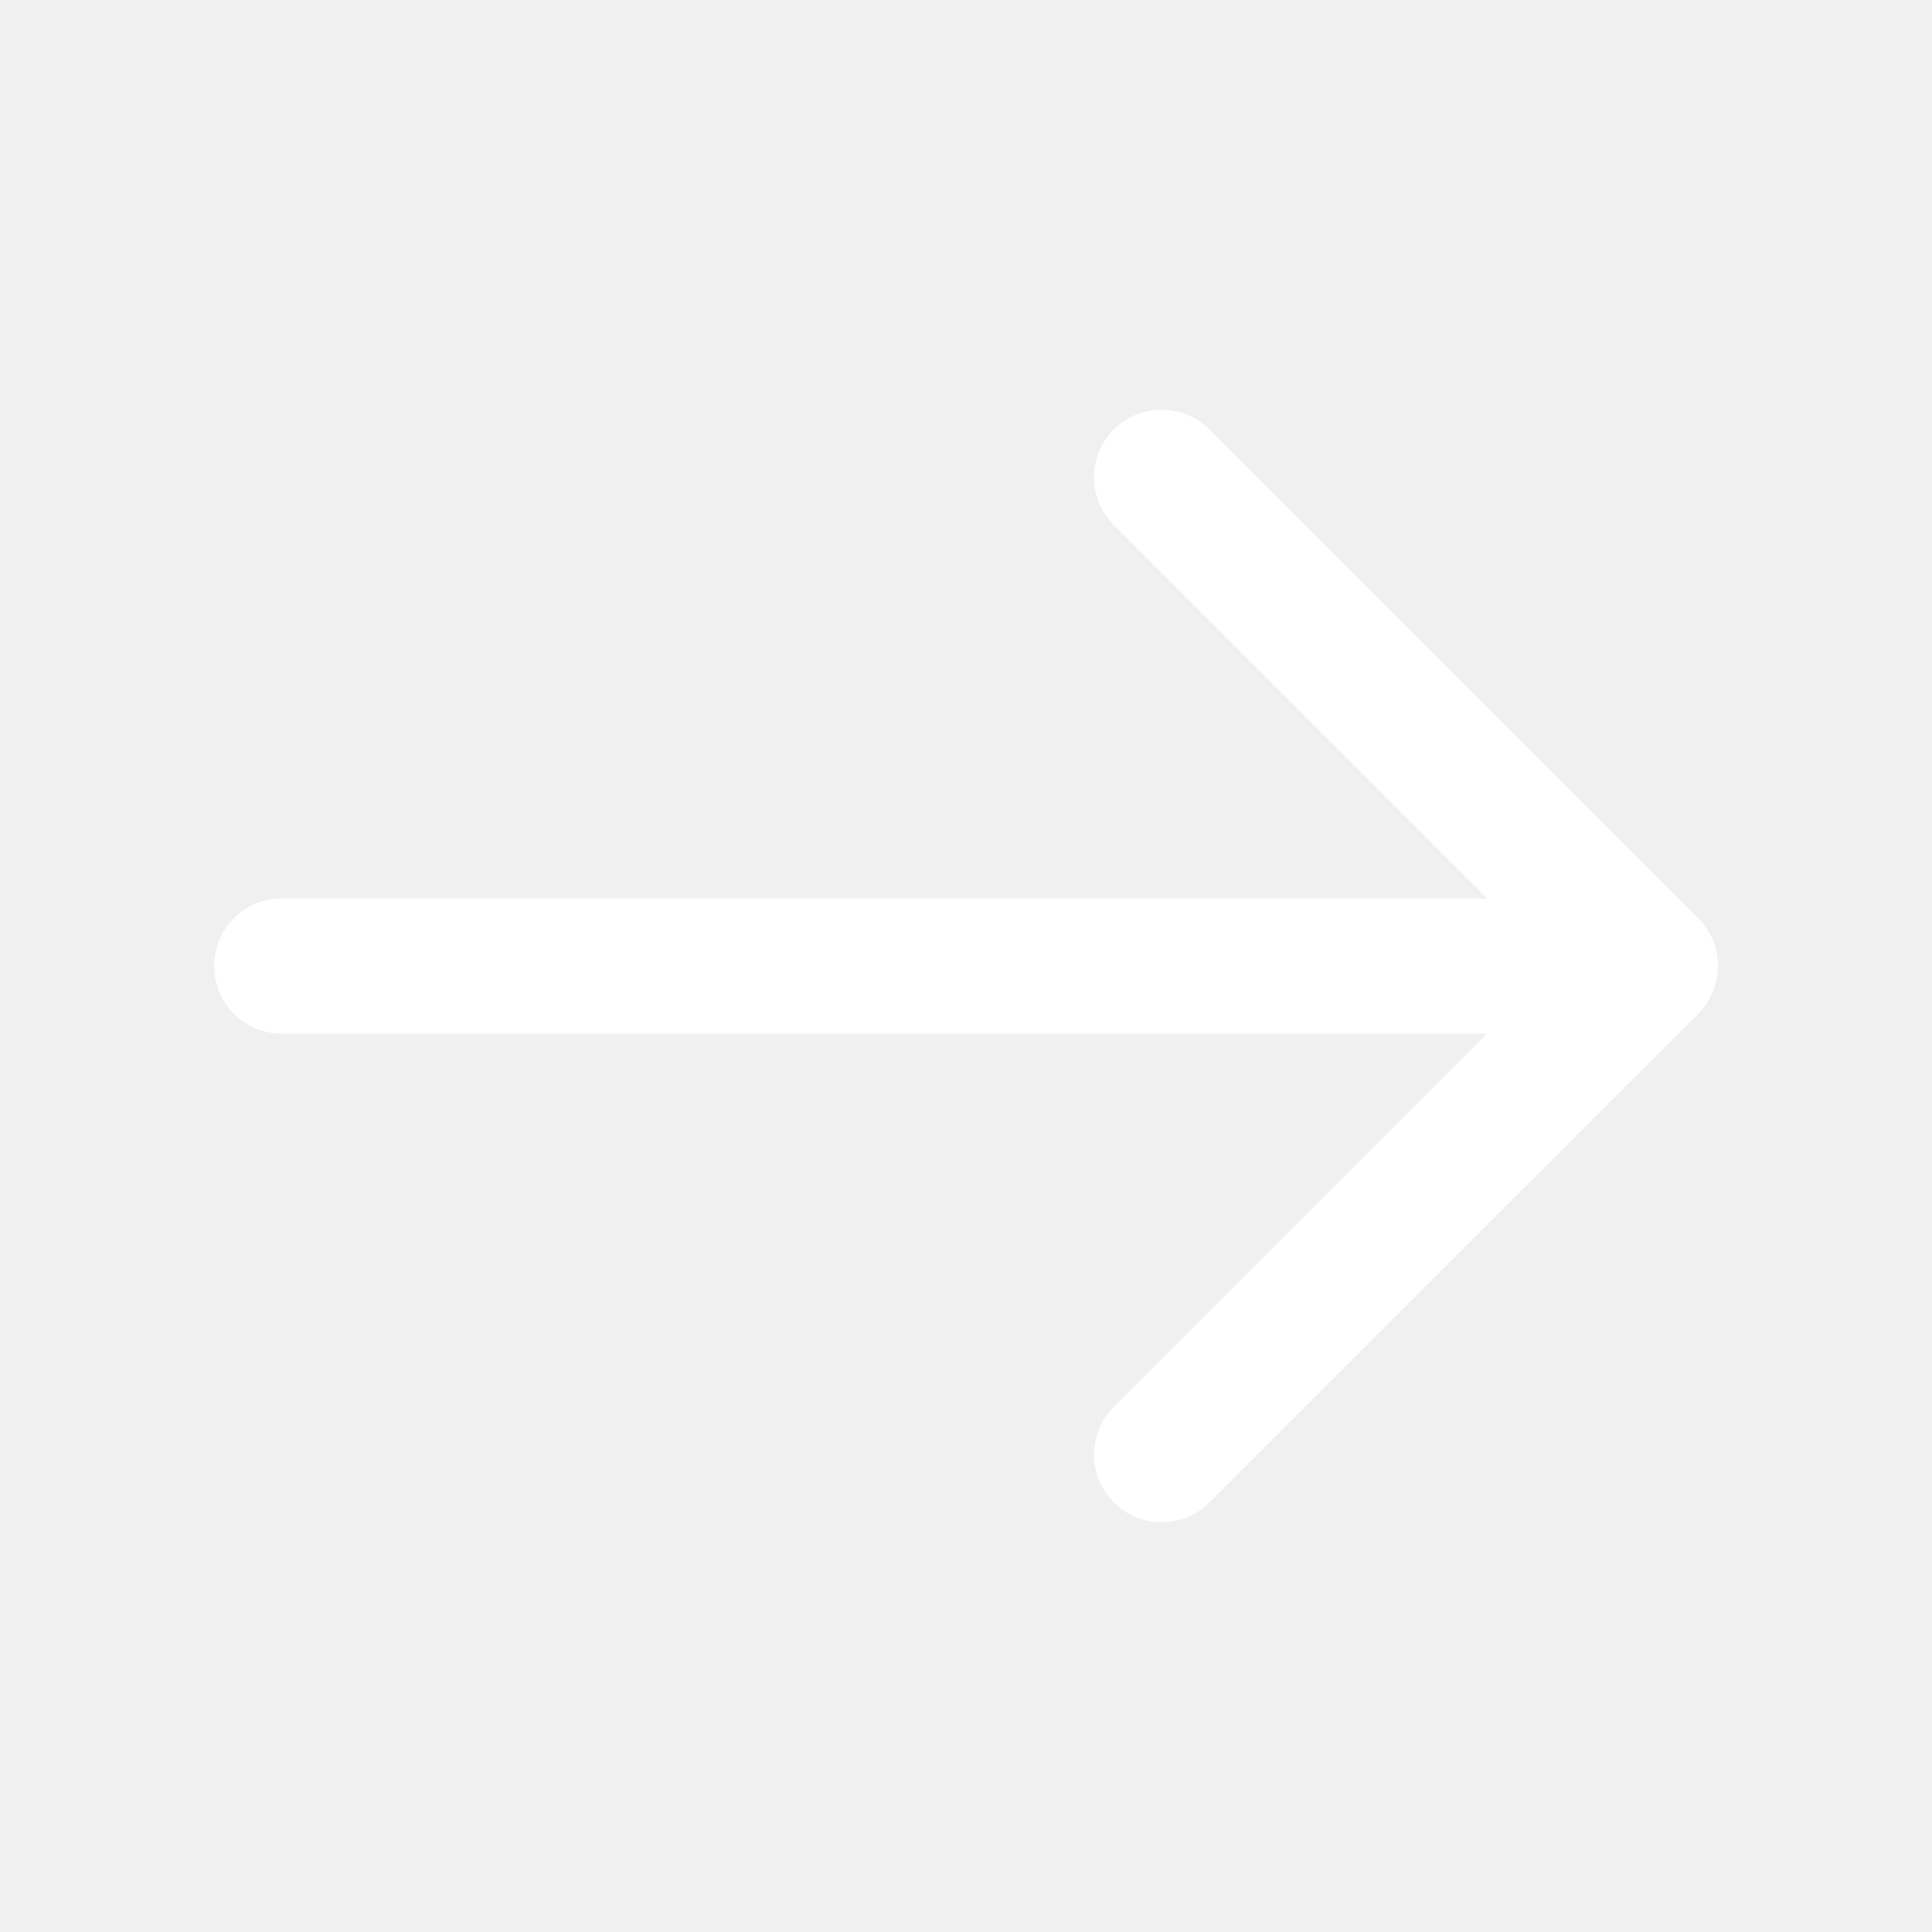
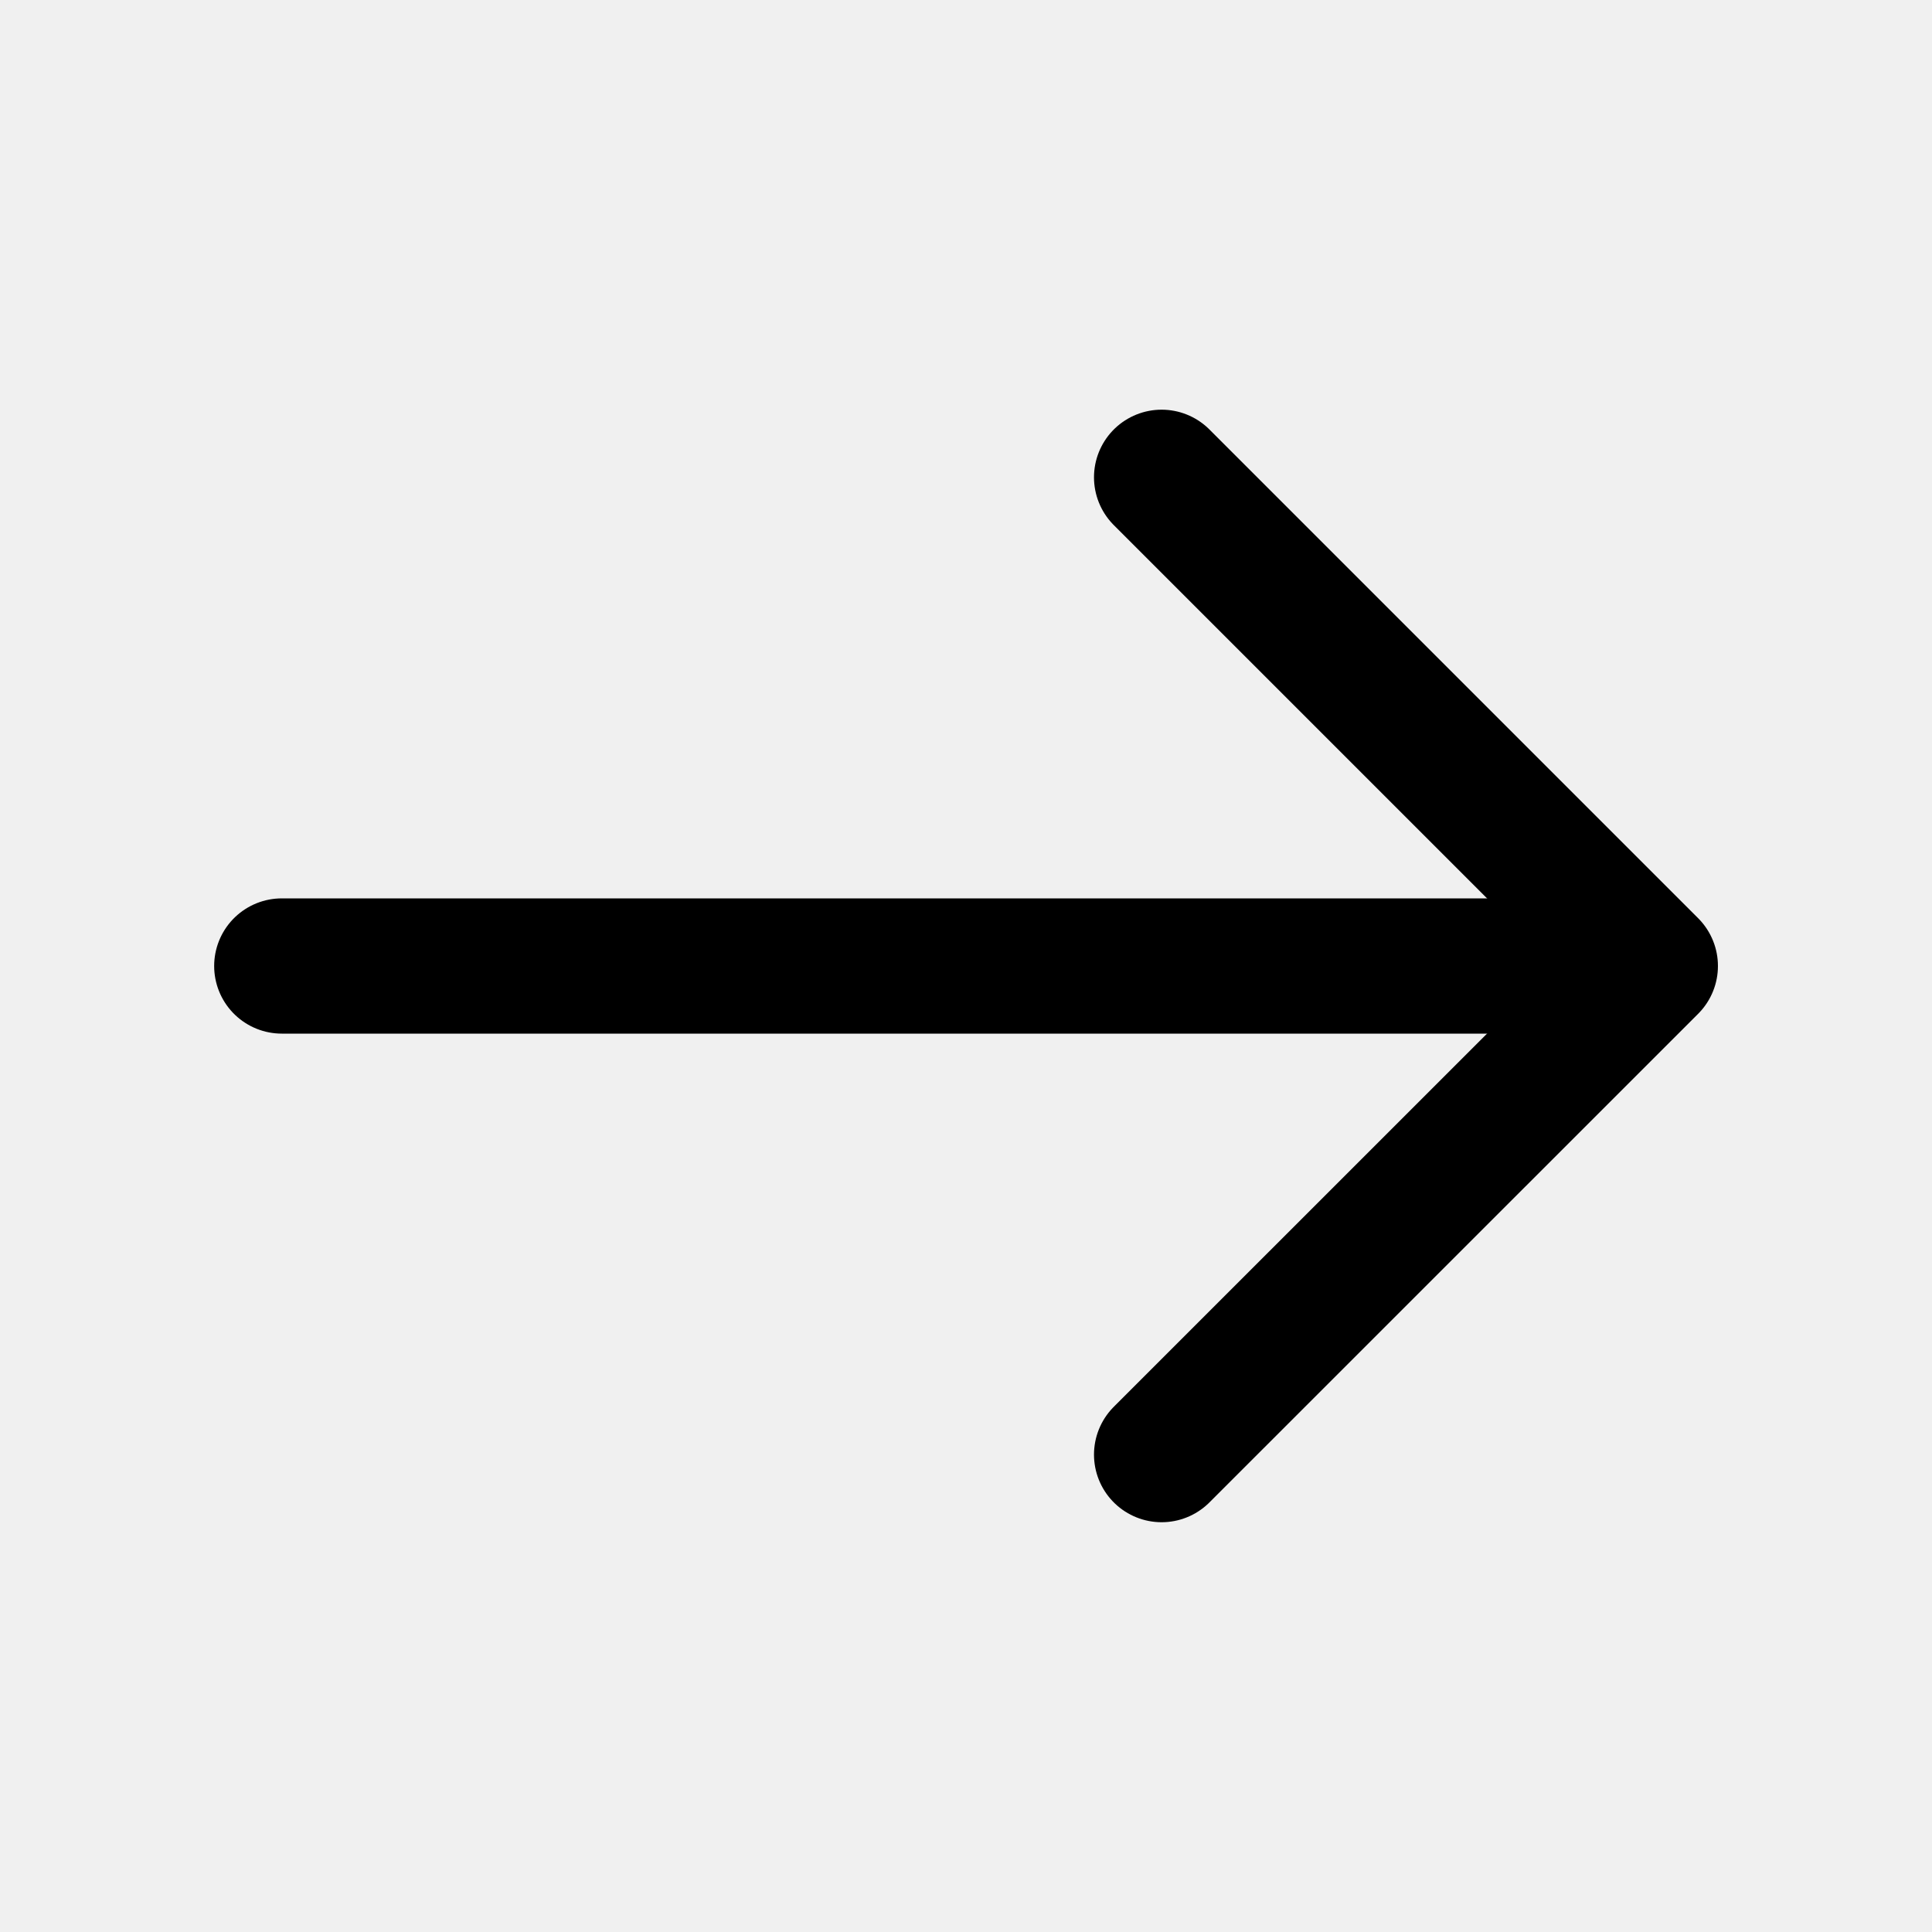
<svg xmlns="http://www.w3.org/2000/svg" width="20" height="20" viewBox="0 0 20 20" fill="none">
-   <path d="M12.025 4.941L17.084 10L12.025 15.058" stroke="white" stroke-width="1.4" stroke-miterlimit="10" stroke-linecap="round" stroke-linejoin="round" />
-   <path d="M2.917 10H16.942" stroke="white" stroke-width="1.4" stroke-miterlimit="10" stroke-linecap="round" stroke-linejoin="round" />
+   <path d="M12.025 4.941L17.084 10L12.025 15.058" stroke="currentColor" stroke-width="1.4" stroke-miterlimit="10" stroke-linecap="round" stroke-linejoin="round" />
+   <path d="M2.917 10H16.942" stroke="currentColor" stroke-width="1.4" stroke-miterlimit="10" stroke-linecap="round" stroke-linejoin="round" />
</svg>
